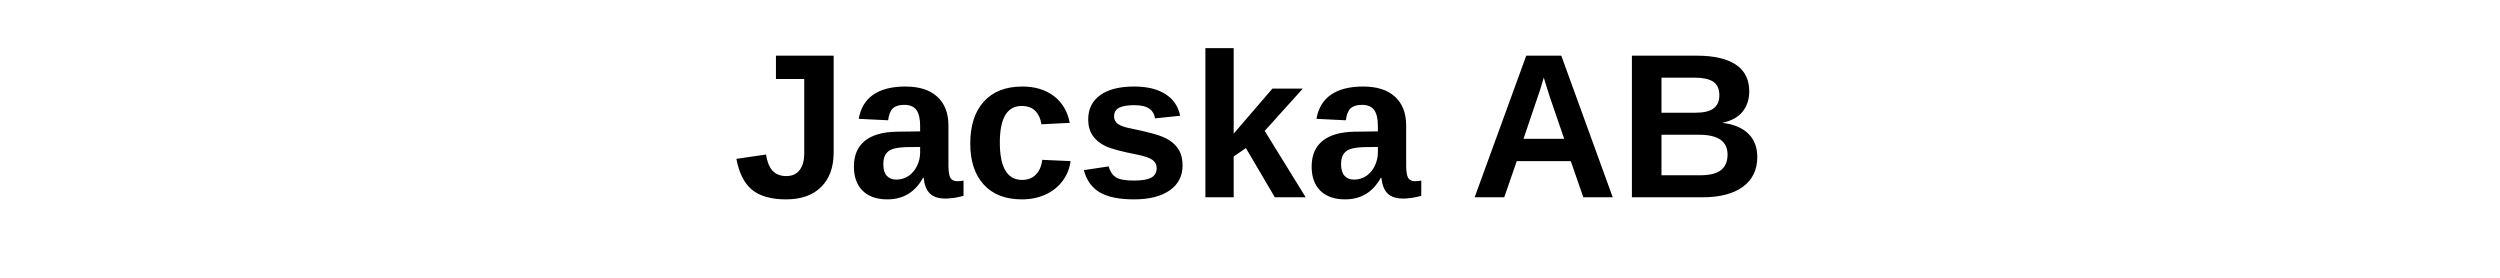
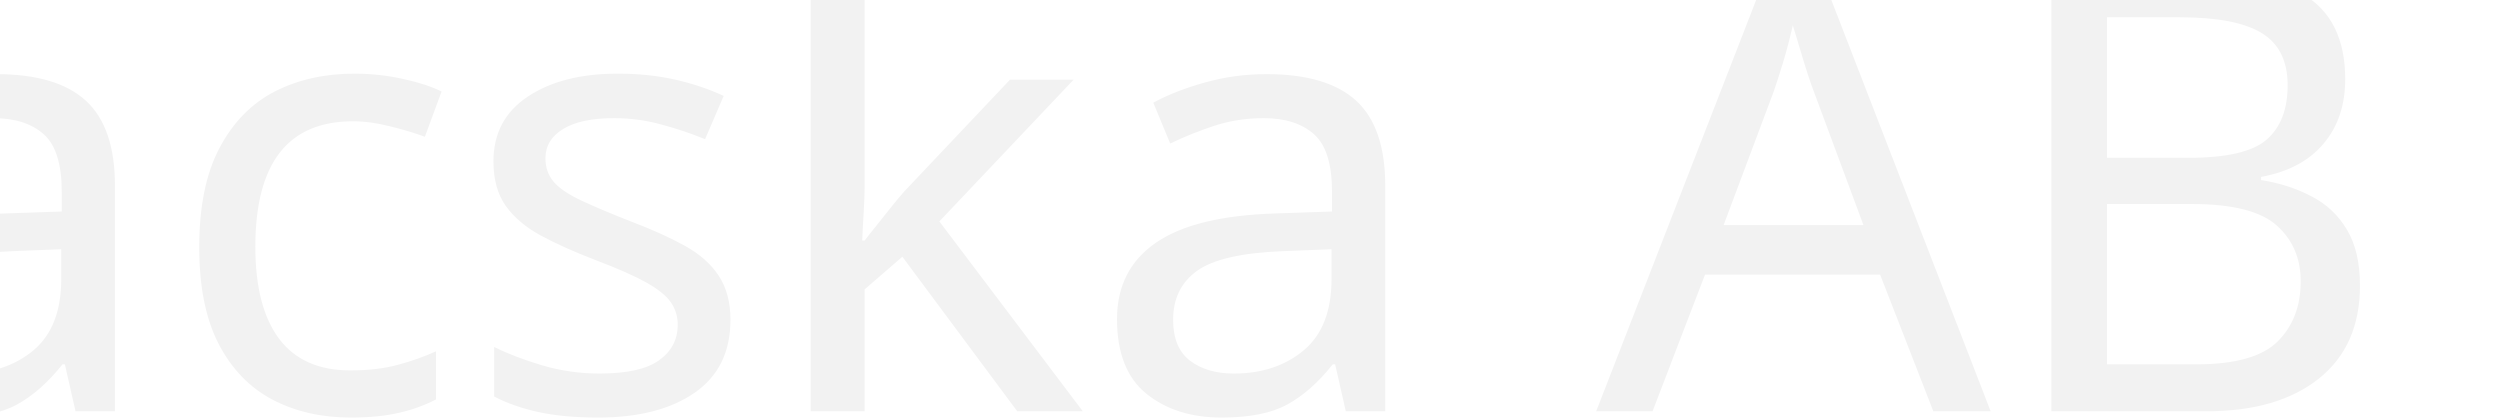
- <svg xmlns="http://www.w3.org/2000/svg" width="243px" height="27px" viewBox="0 0 243 27" style="background: transparent;">
-   <text x="50%" y="50%" dominant-baseline="middle" text-anchor="middle" font-family="Arial, sans-serif" font-size="20" font-weight="bold" fill="black">Jacska AB</text>
+ <svg xmlns="http://www.w3.org/2000/svg" width="161.512mm" height="27mm" viewBox="0 0 161.512 27" version="1.1" id="svg1">
+   <defs id="defs1">
+     <rect x="34.9" y="130.202" width="699.333" height="176.735" id="rect9" />
+   </defs>
+   <text xml:space="preserve" transform="matrix(0.2645833,0,0,0.2645833,-0.00733434,-0.05783382)" id="text9" style="font-style:normal;font-variant:normal;font-weight:normal;font-stretch:normal;font-size:96px;font-family:'Bell MT';-inkscape-font-specification:'Bell MT';text-align:center;writing-mode:lr-tb;direction:ltr;white-space:pre;shape-inside:url(#rect9);display:inline;opacity:1;fill:#ff00ff;fill-opacity:1" />
+   <text xml:space="preserve" style="font-style:normal;font-variant:normal;font-weight:normal;font-stretch:normal;font-size:39.954px;font-family:'Bell MT';-inkscape-font-specification:'Bell MT';text-align:center;writing-mode:lr-tb;direction:ltr;text-anchor:middle;opacity:1;fill:#ff00ff;fill-opacity:1;stroke-width:0.416" x="81.566" y="26.571" id="text10">
+     <tspan id="tspan10" style="fill:#f2f2f2;stroke-width:0.416" x="81.566" y="26.571">Jacska AB</tspan>
+   </text>
</svg>
